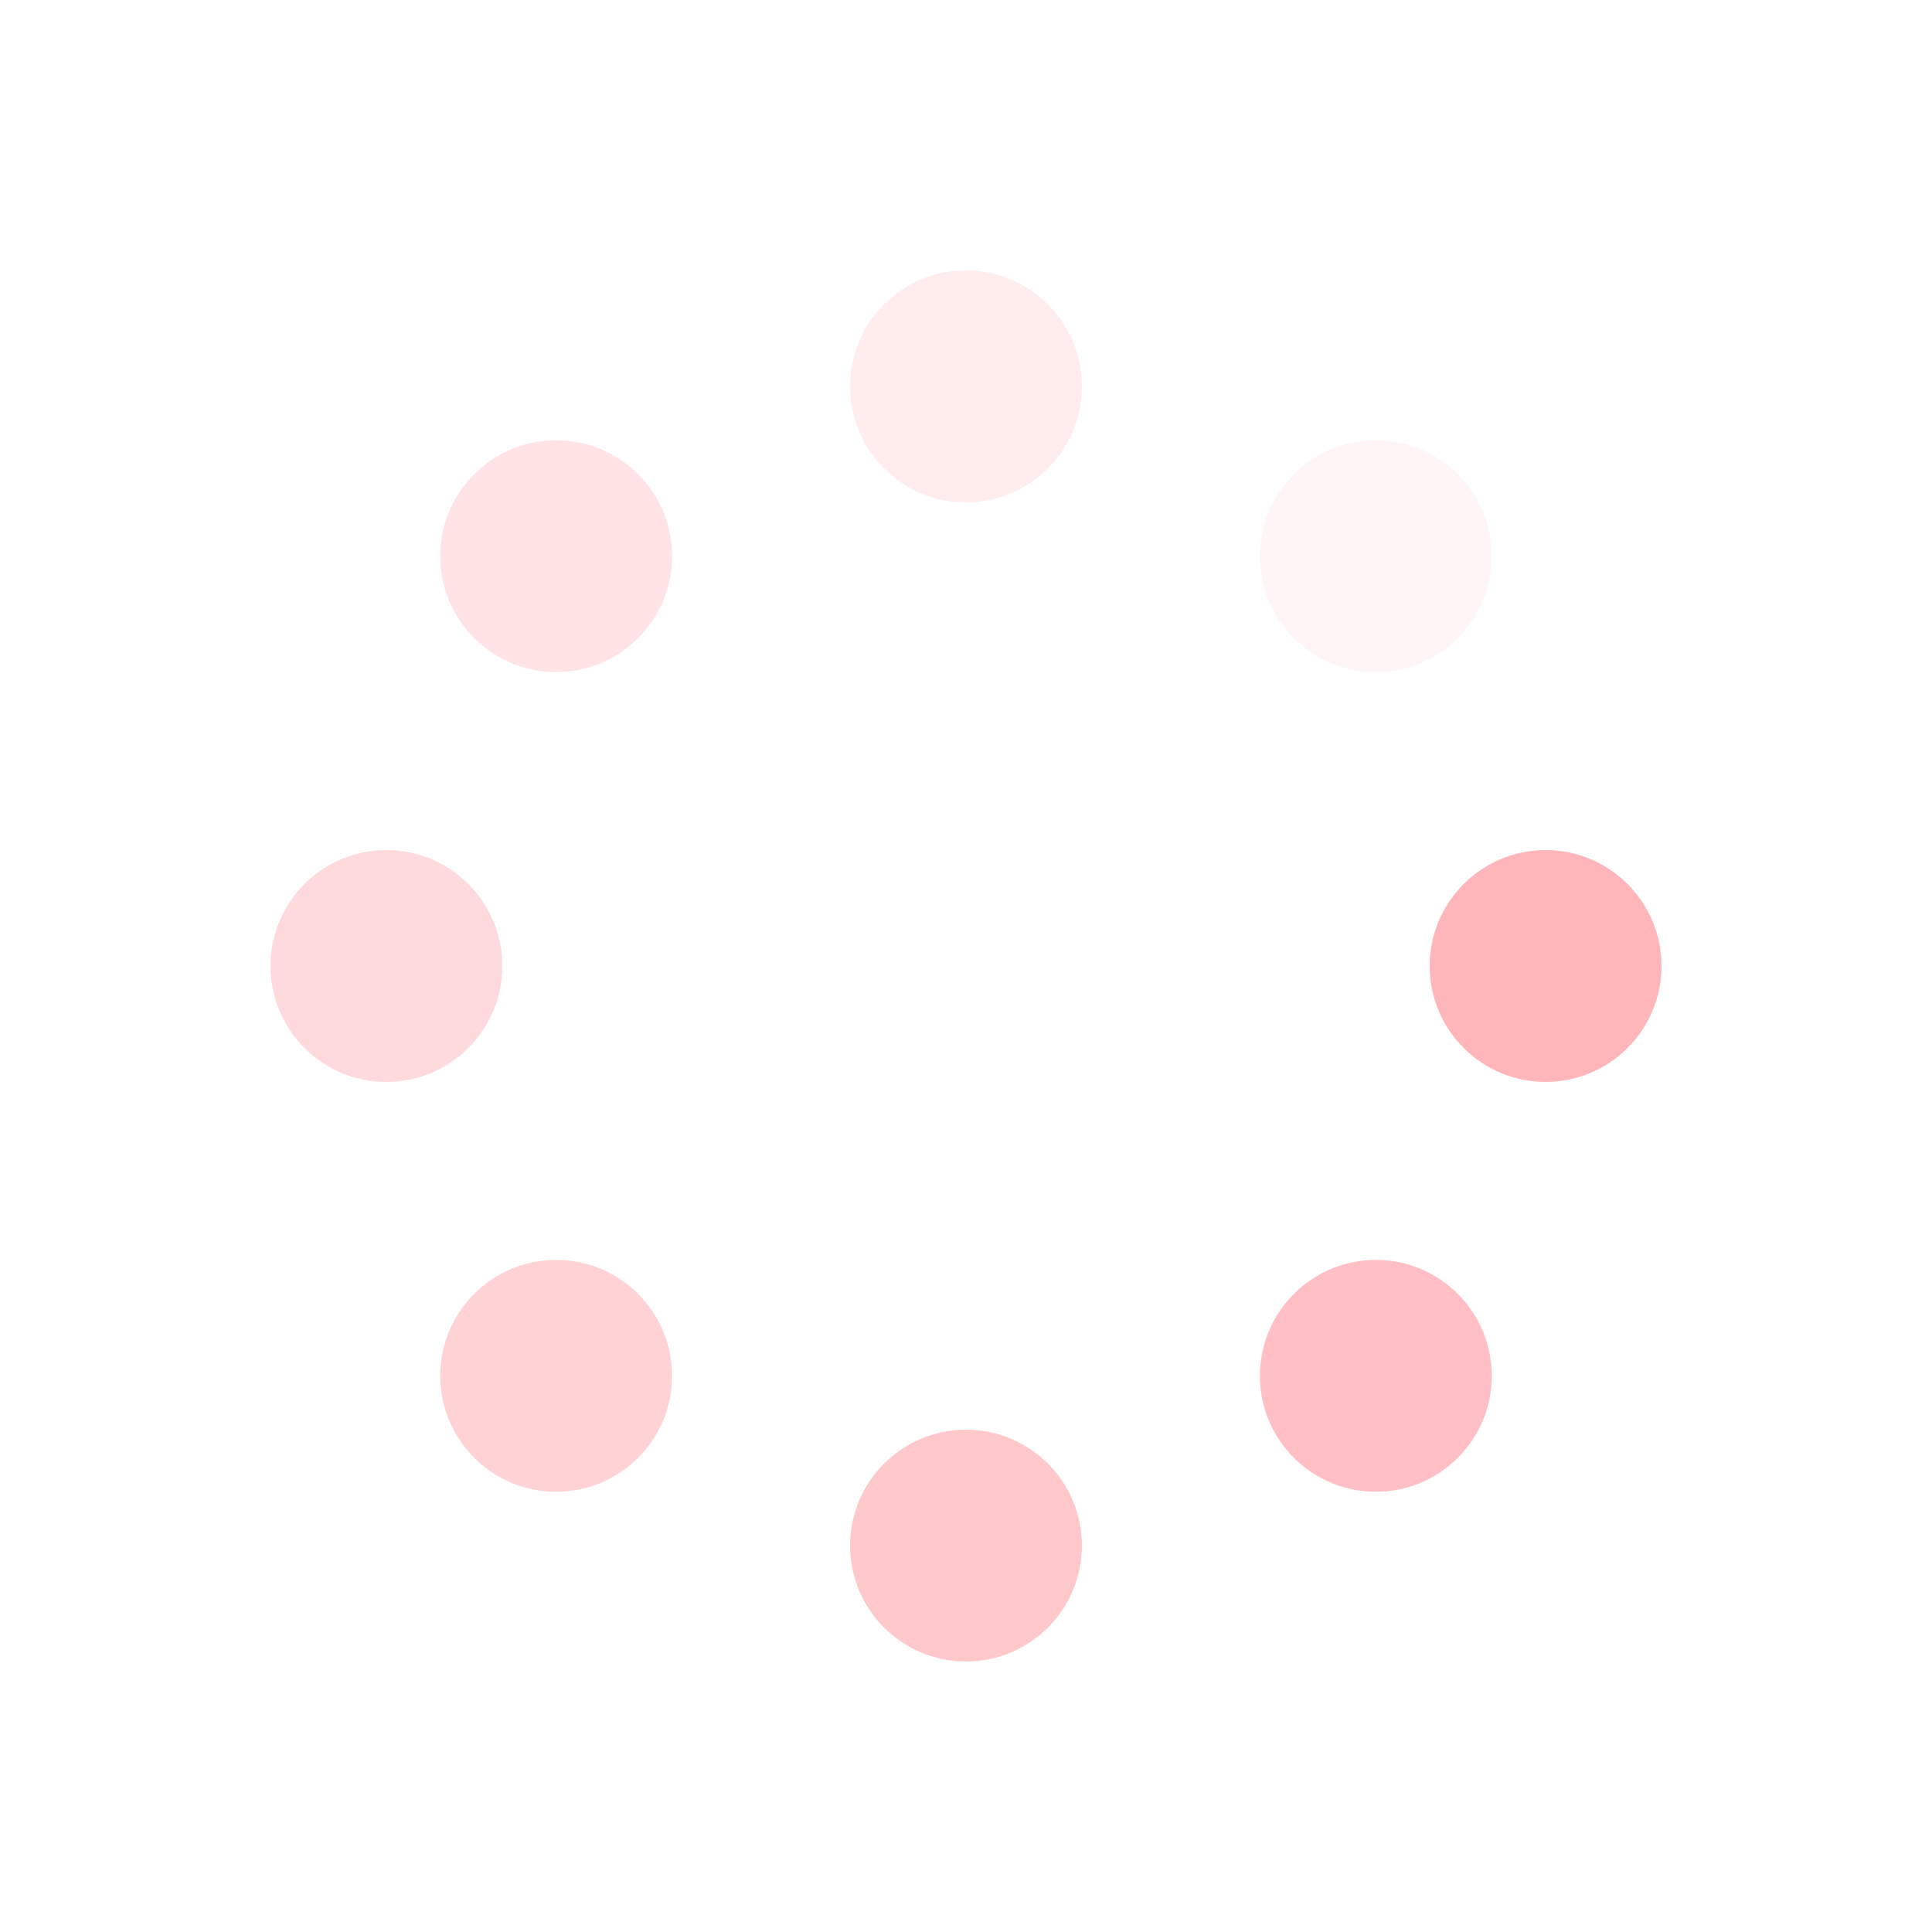
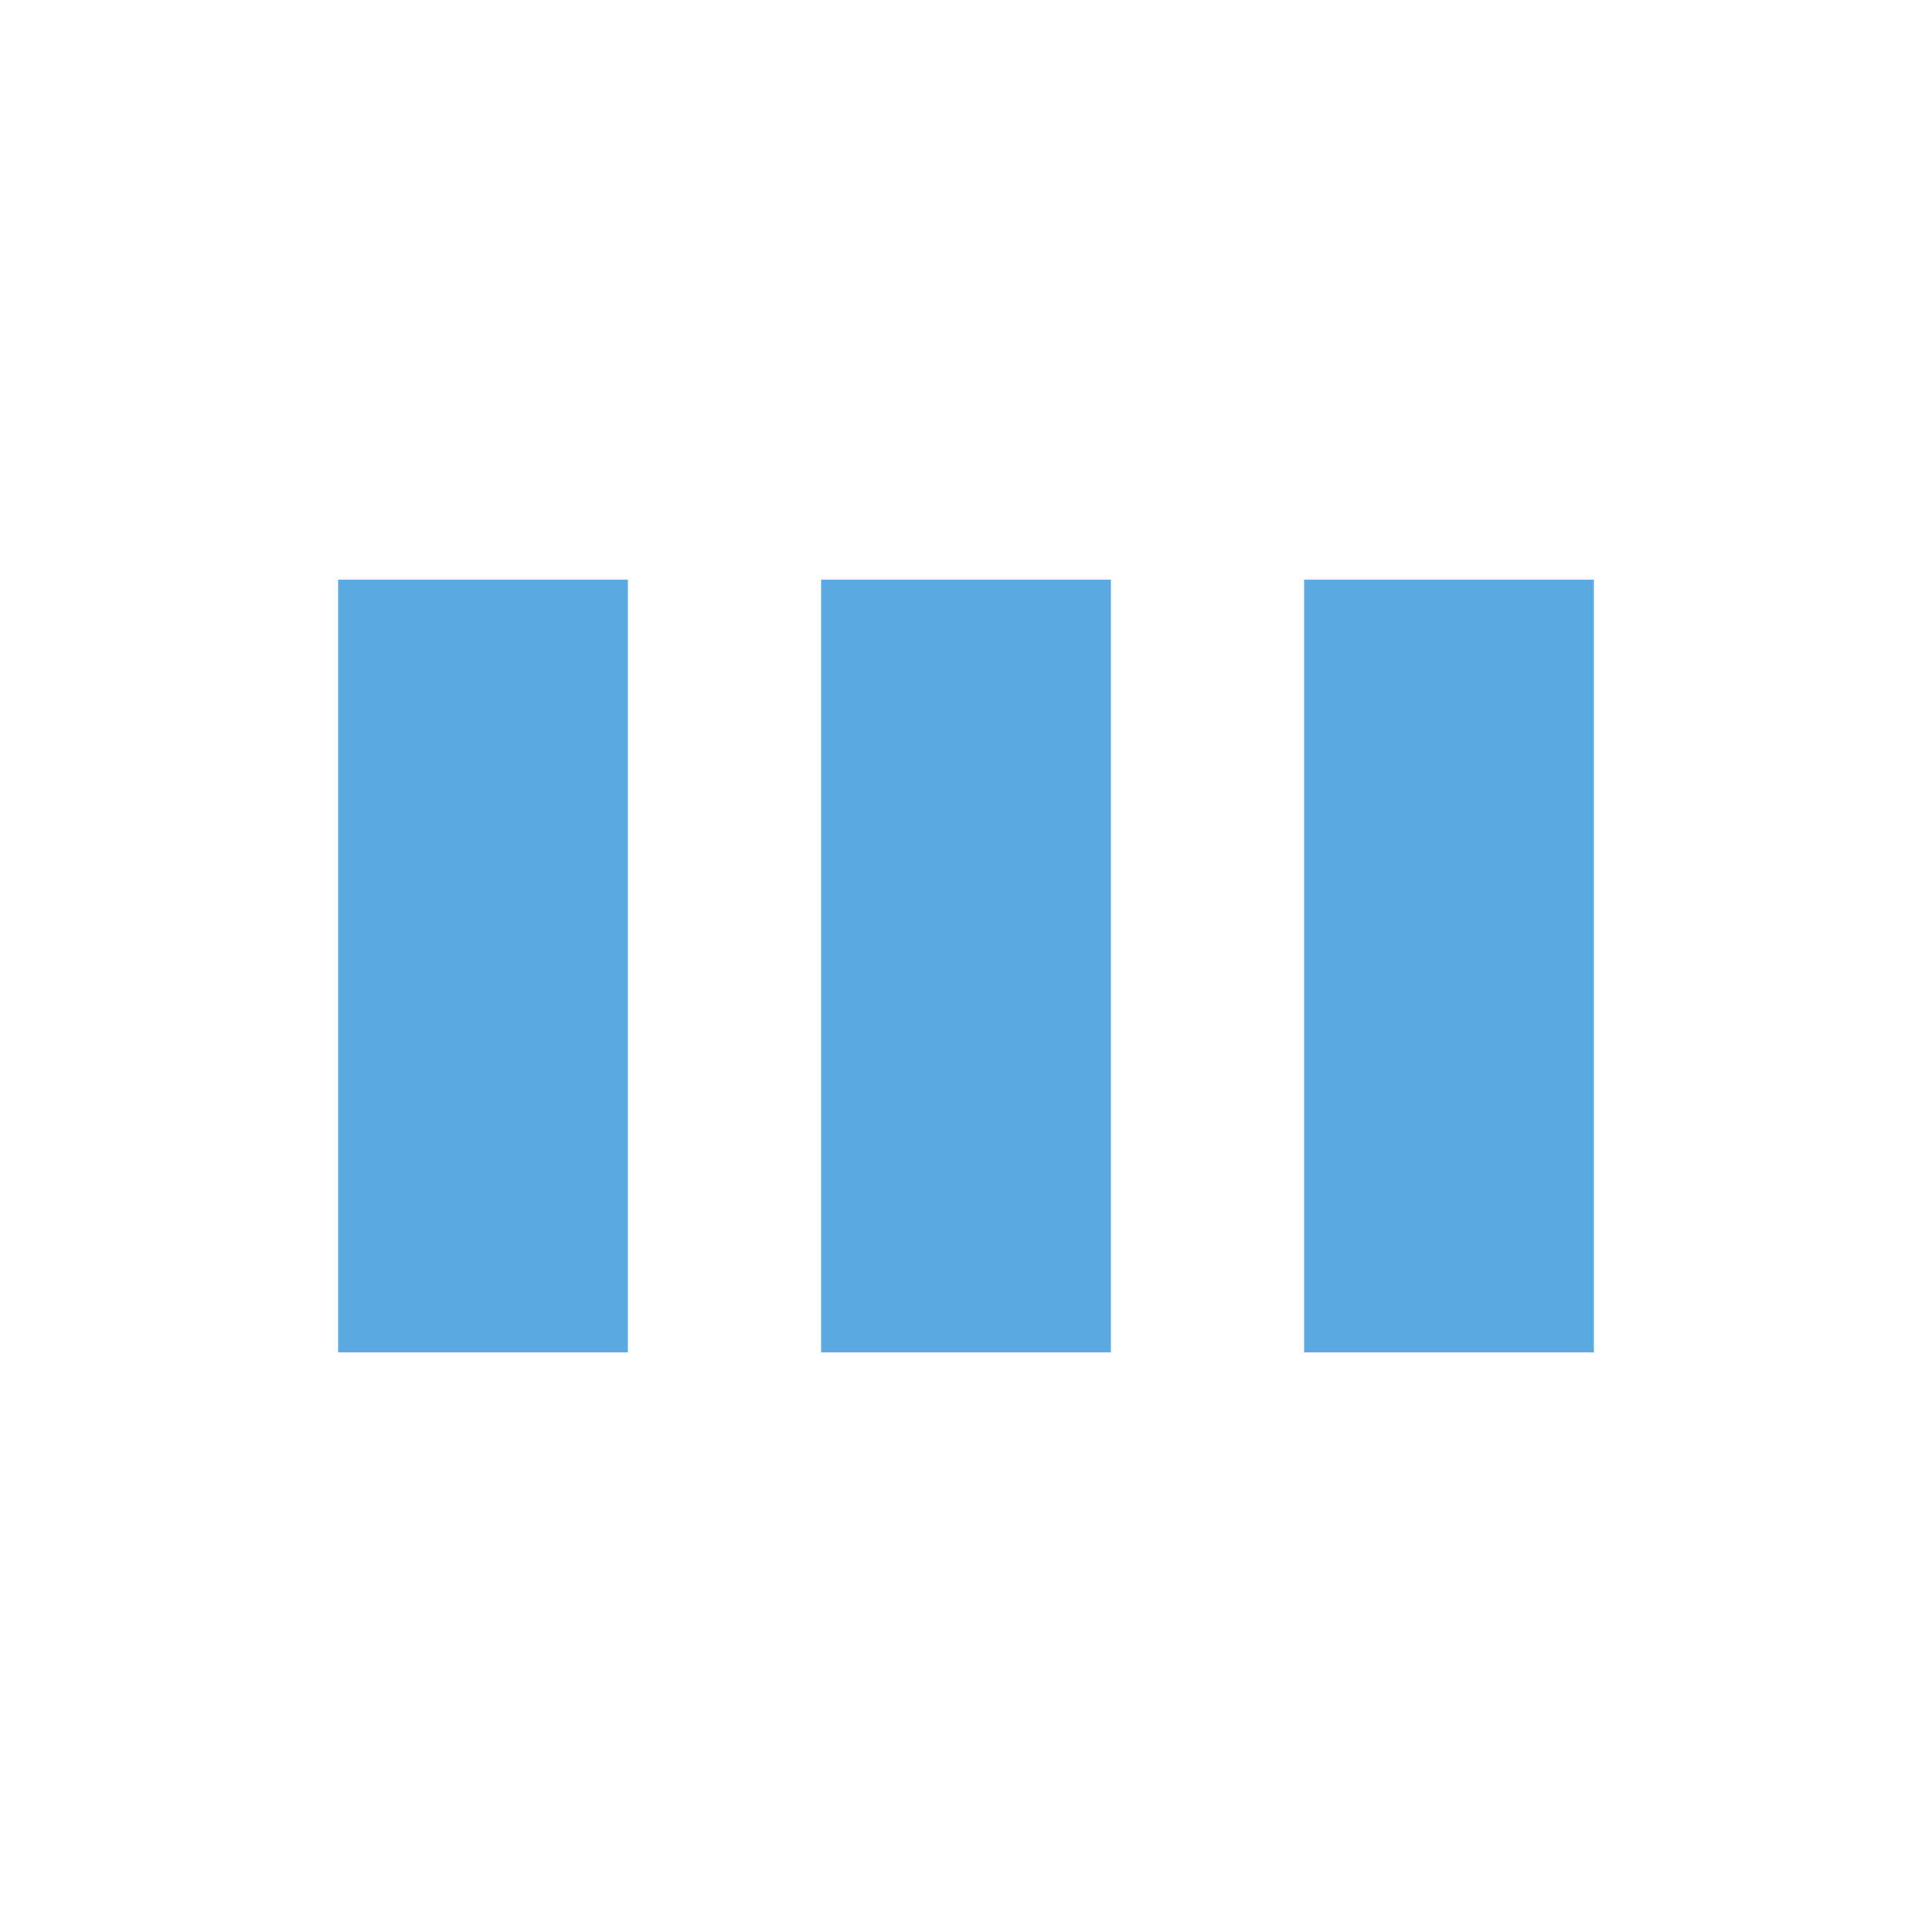
<svg xmlns="http://www.w3.org/2000/svg" style="margin: auto; background: none; display: block; shape-rendering: auto;" width="200px" height="200px" viewBox="0 0 100 100" preserveAspectRatio="xMidYMid">
-   <g transform="translate(80,50)">
-     <g transform="rotate(0)">
-       <circle cx="0" cy="0" r="6" fill="#ffb6bb" fill-opacity="1">
-         <animateTransform attributeName="transform" type="scale" begin="-0.875s" values="1.5 1.5;1 1" keyTimes="0;1" dur="1s" repeatCount="indefinite" />
-         <animate attributeName="fill-opacity" keyTimes="0;1" dur="1s" repeatCount="indefinite" values="1;0" begin="-0.875s" />
-       </circle>
-     </g>
-   </g>
-   <g transform="translate(71.2132,71.2132)">
-     <g transform="rotate(45)">
-       <circle cx="0" cy="0" r="6" fill="#ffb6bb" fill-opacity="0.875">
-         <animateTransform attributeName="transform" type="scale" begin="-0.75s" values="1.5 1.5;1 1" keyTimes="0;1" dur="1s" repeatCount="indefinite" />
-         <animate attributeName="fill-opacity" keyTimes="0;1" dur="1s" repeatCount="indefinite" values="1;0" begin="-0.75s" />
-       </circle>
-     </g>
-   </g>
-   <g transform="translate(50,80)">
-     <g transform="rotate(90)">
-       <circle cx="0" cy="0" r="6" fill="#ffb6bb" fill-opacity="0.75">
-         <animateTransform attributeName="transform" type="scale" begin="-0.625s" values="1.5 1.5;1 1" keyTimes="0;1" dur="1s" repeatCount="indefinite" />
-         <animate attributeName="fill-opacity" keyTimes="0;1" dur="1s" repeatCount="indefinite" values="1;0" begin="-0.625s" />
-       </circle>
-     </g>
-   </g>
-   <g transform="translate(28.7868,71.2132)">
-     <g transform="rotate(135)">
-       <circle cx="0" cy="0" r="6" fill="#ffb6bb" fill-opacity="0.625">
-         <animateTransform attributeName="transform" type="scale" begin="-0.5s" values="1.5 1.5;1 1" keyTimes="0;1" dur="1s" repeatCount="indefinite" />
-         <animate attributeName="fill-opacity" keyTimes="0;1" dur="1s" repeatCount="indefinite" values="1;0" begin="-0.5s" />
-       </circle>
-     </g>
-   </g>
-   <g transform="translate(20,50)">
-     <g transform="rotate(180)">
-       <circle cx="0" cy="0" r="6" fill="#ffb6bb" fill-opacity="0.5">
-         <animateTransform attributeName="transform" type="scale" begin="-0.375s" values="1.5 1.5;1 1" keyTimes="0;1" dur="1s" repeatCount="indefinite" />
-         <animate attributeName="fill-opacity" keyTimes="0;1" dur="1s" repeatCount="indefinite" values="1;0" begin="-0.375s" />
-       </circle>
-     </g>
-   </g>
-   <g transform="translate(28.7868,28.7868)">
-     <g transform="rotate(225)">
-       <circle cx="0" cy="0" r="6" fill="#ffb6bb" fill-opacity="0.375">
-         <animateTransform attributeName="transform" type="scale" begin="-0.25s" values="1.5 1.5;1 1" keyTimes="0;1" dur="1s" repeatCount="indefinite" />
-         <animate attributeName="fill-opacity" keyTimes="0;1" dur="1s" repeatCount="indefinite" values="1;0" begin="-0.25s" />
-       </circle>
-     </g>
-   </g>
-   <g transform="translate(50,20)">
-     <g transform="rotate(270)">
-       <circle cx="0" cy="0" r="6" fill="#ffb6bb" fill-opacity="0.25">
-         <animateTransform attributeName="transform" type="scale" begin="-0.125s" values="1.5 1.5;1 1" keyTimes="0;1" dur="1s" repeatCount="indefinite" />
-         <animate attributeName="fill-opacity" keyTimes="0;1" dur="1s" repeatCount="indefinite" values="1;0" begin="-0.125s" />
-       </circle>
-     </g>
-   </g>
-   <g transform="translate(71.2132,28.7868)">
-     <g transform="rotate(315)">
-       <circle cx="0" cy="0" r="6" fill="#ffb6bb" fill-opacity="0.125">
-         <animateTransform attributeName="transform" type="scale" begin="0s" values="1.5 1.5;1 1" keyTimes="0;1" dur="1s" repeatCount="indefinite" />
-         <animate attributeName="fill-opacity" keyTimes="0;1" dur="1s" repeatCount="indefinite" values="1;0" begin="0s" />
-       </circle>
-     </g>
-   </g>
+   <rect x="17.5" y="30" width="15" height="40" fill="#5ba9e1">
+     <animate attributeName="y" repeatCount="indefinite" dur="1s" calcMode="spline" keyTimes="0;0.5;1" values="18;30;30" keySplines="0 0.5 0.5 1;0 0.5 0.5 1" begin="-0.2s" />
+     <animate attributeName="height" repeatCount="indefinite" dur="1s" calcMode="spline" keyTimes="0;0.5;1" values="64;40;40" keySplines="0 0.5 0.5 1;0 0.5 0.5 1" begin="-0.2s" />
+   </rect>
+   <rect x="42.5" y="30" width="15" height="40" fill="#5ba9e1">
+     <animate attributeName="y" repeatCount="indefinite" dur="1s" calcMode="spline" keyTimes="0;0.5;1" values="21;30;30" keySplines="0 0.5 0.5 1;0 0.5 0.5 1" begin="-0.1s" />
+     <animate attributeName="height" repeatCount="indefinite" dur="1s" calcMode="spline" keyTimes="0;0.5;1" values="58;40;40" keySplines="0 0.5 0.5 1;0 0.5 0.5 1" begin="-0.1s" />
+   </rect>
+   <rect x="67.5" y="30" width="15" height="40" fill="#5ba9e1">
+     <animate attributeName="y" repeatCount="indefinite" dur="1s" calcMode="spline" keyTimes="0;0.5;1" values="21;30;30" keySplines="0 0.5 0.5 1;0 0.5 0.5 1" />
+     <animate attributeName="height" repeatCount="indefinite" dur="1s" calcMode="spline" keyTimes="0;0.5;1" values="58;40;40" keySplines="0 0.5 0.5 1;0 0.5 0.5 1" />
+   </rect>
</svg>
